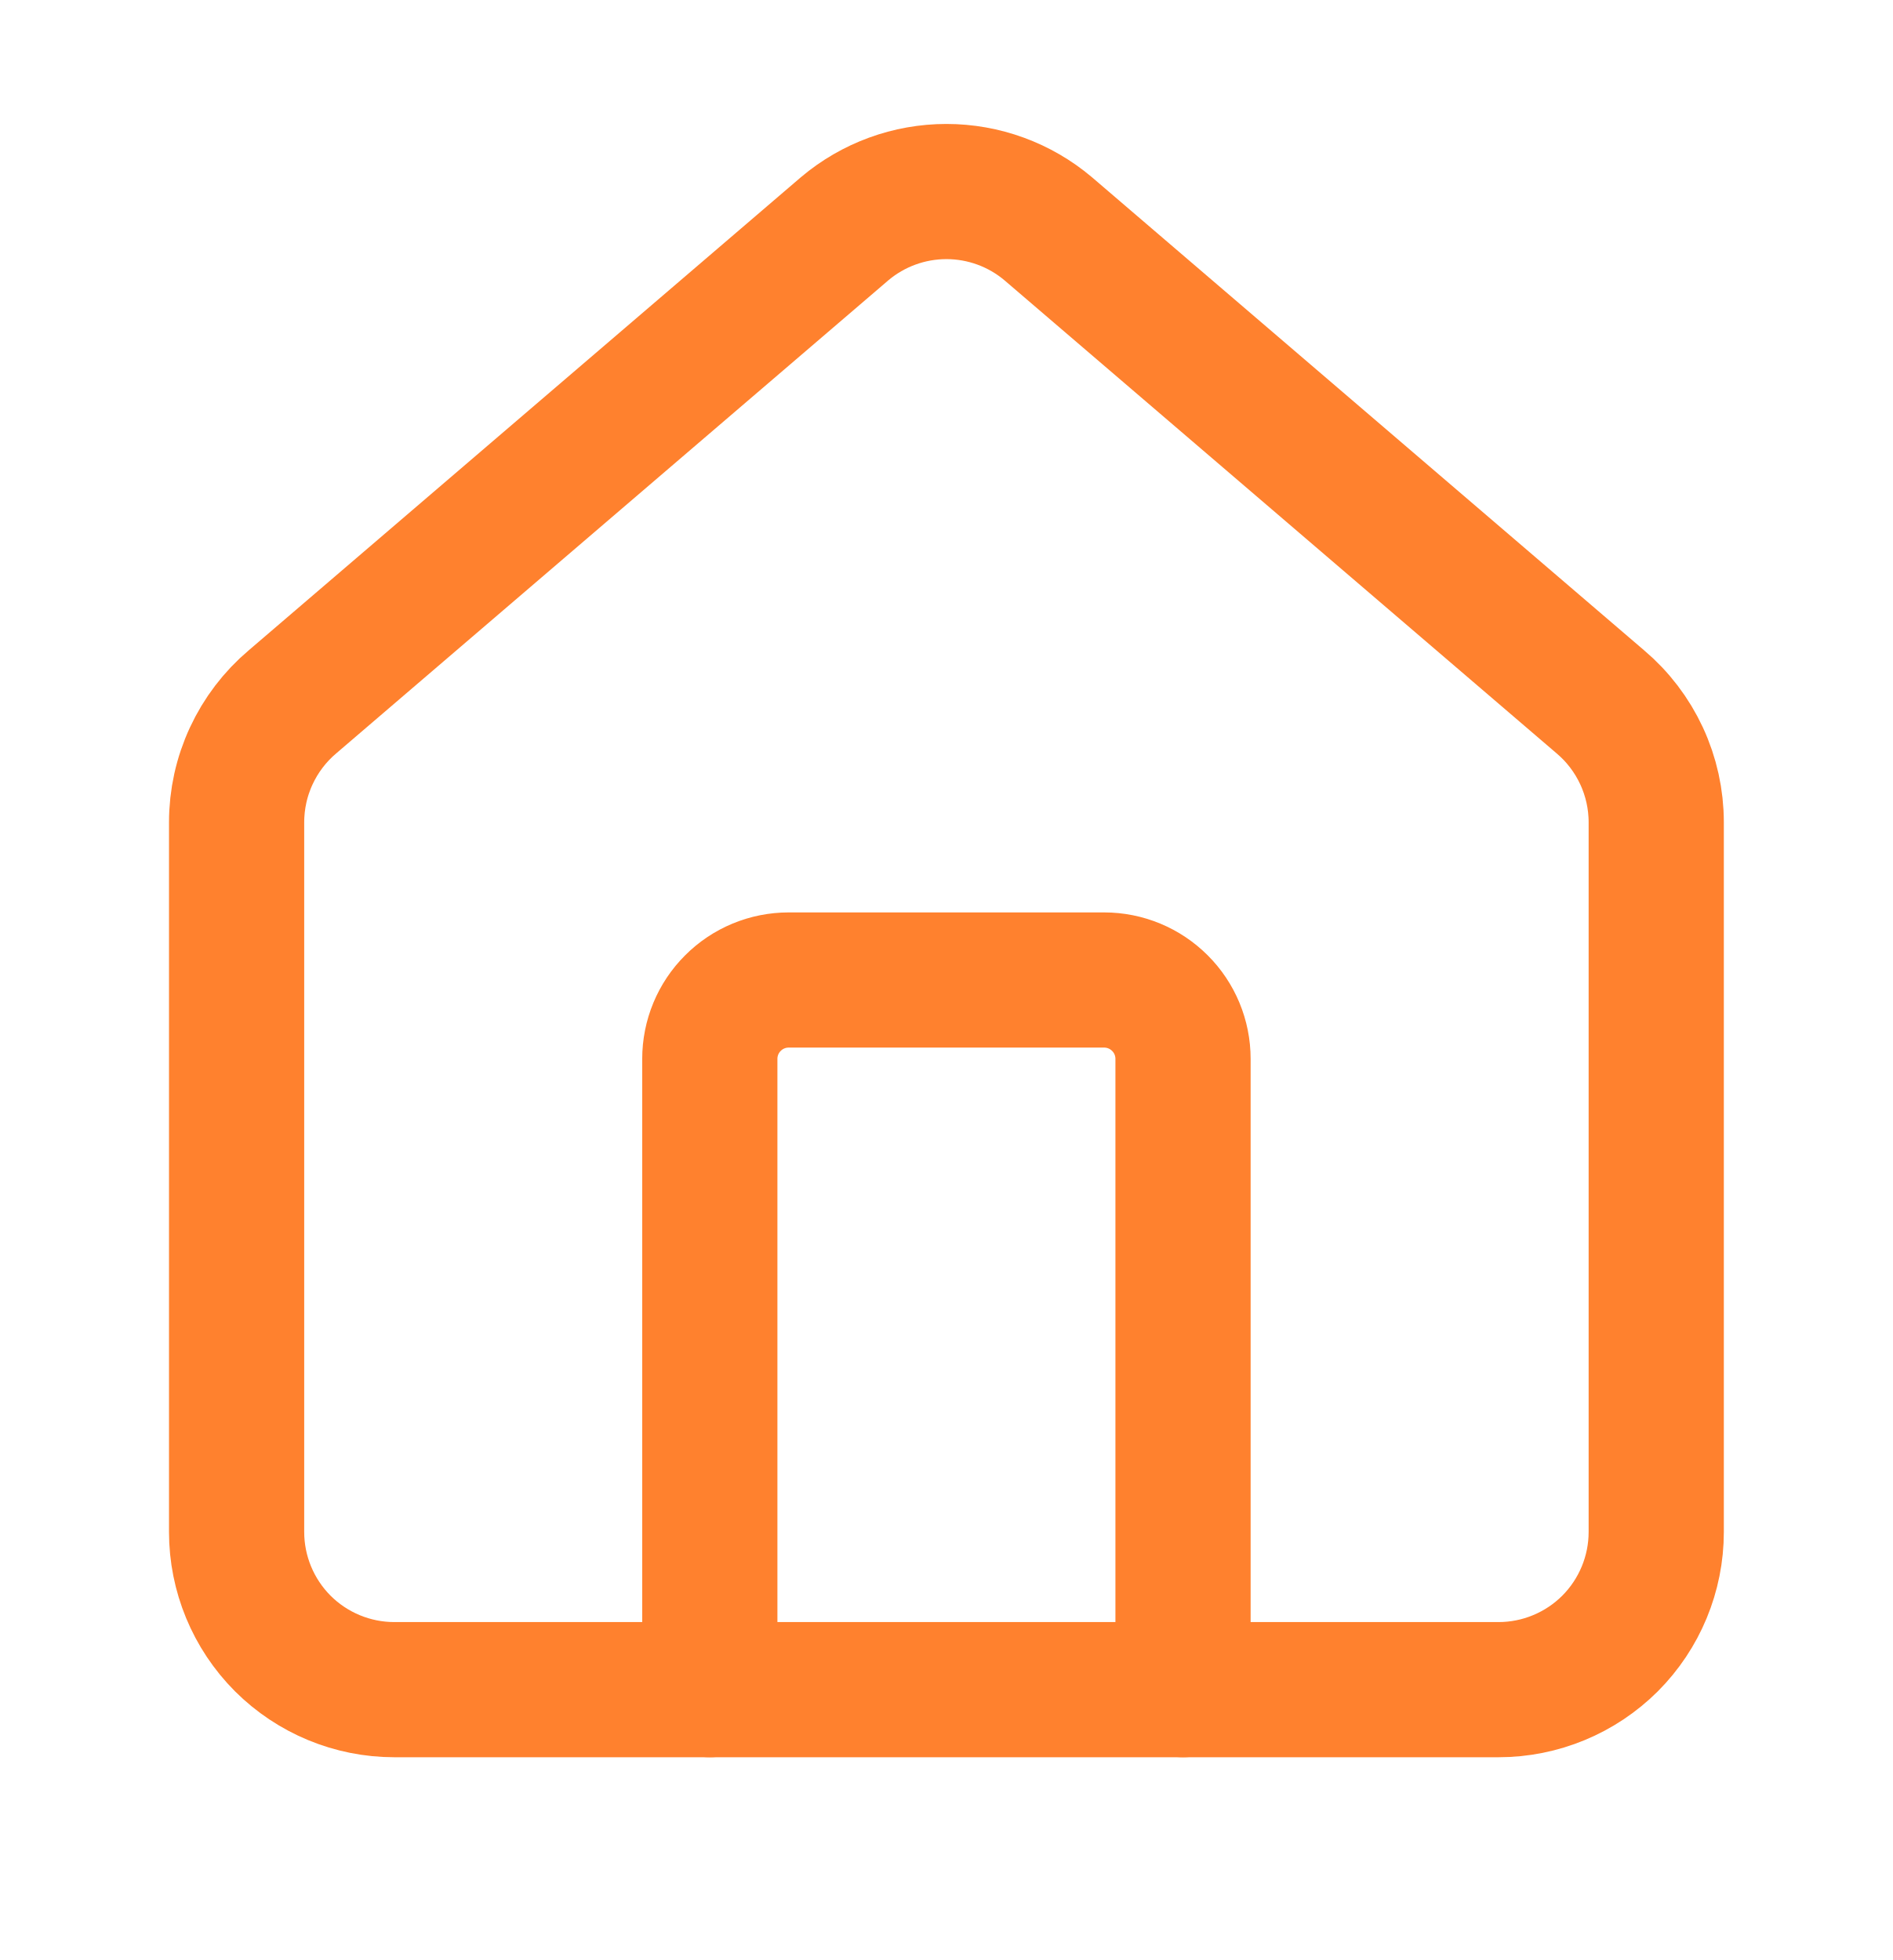
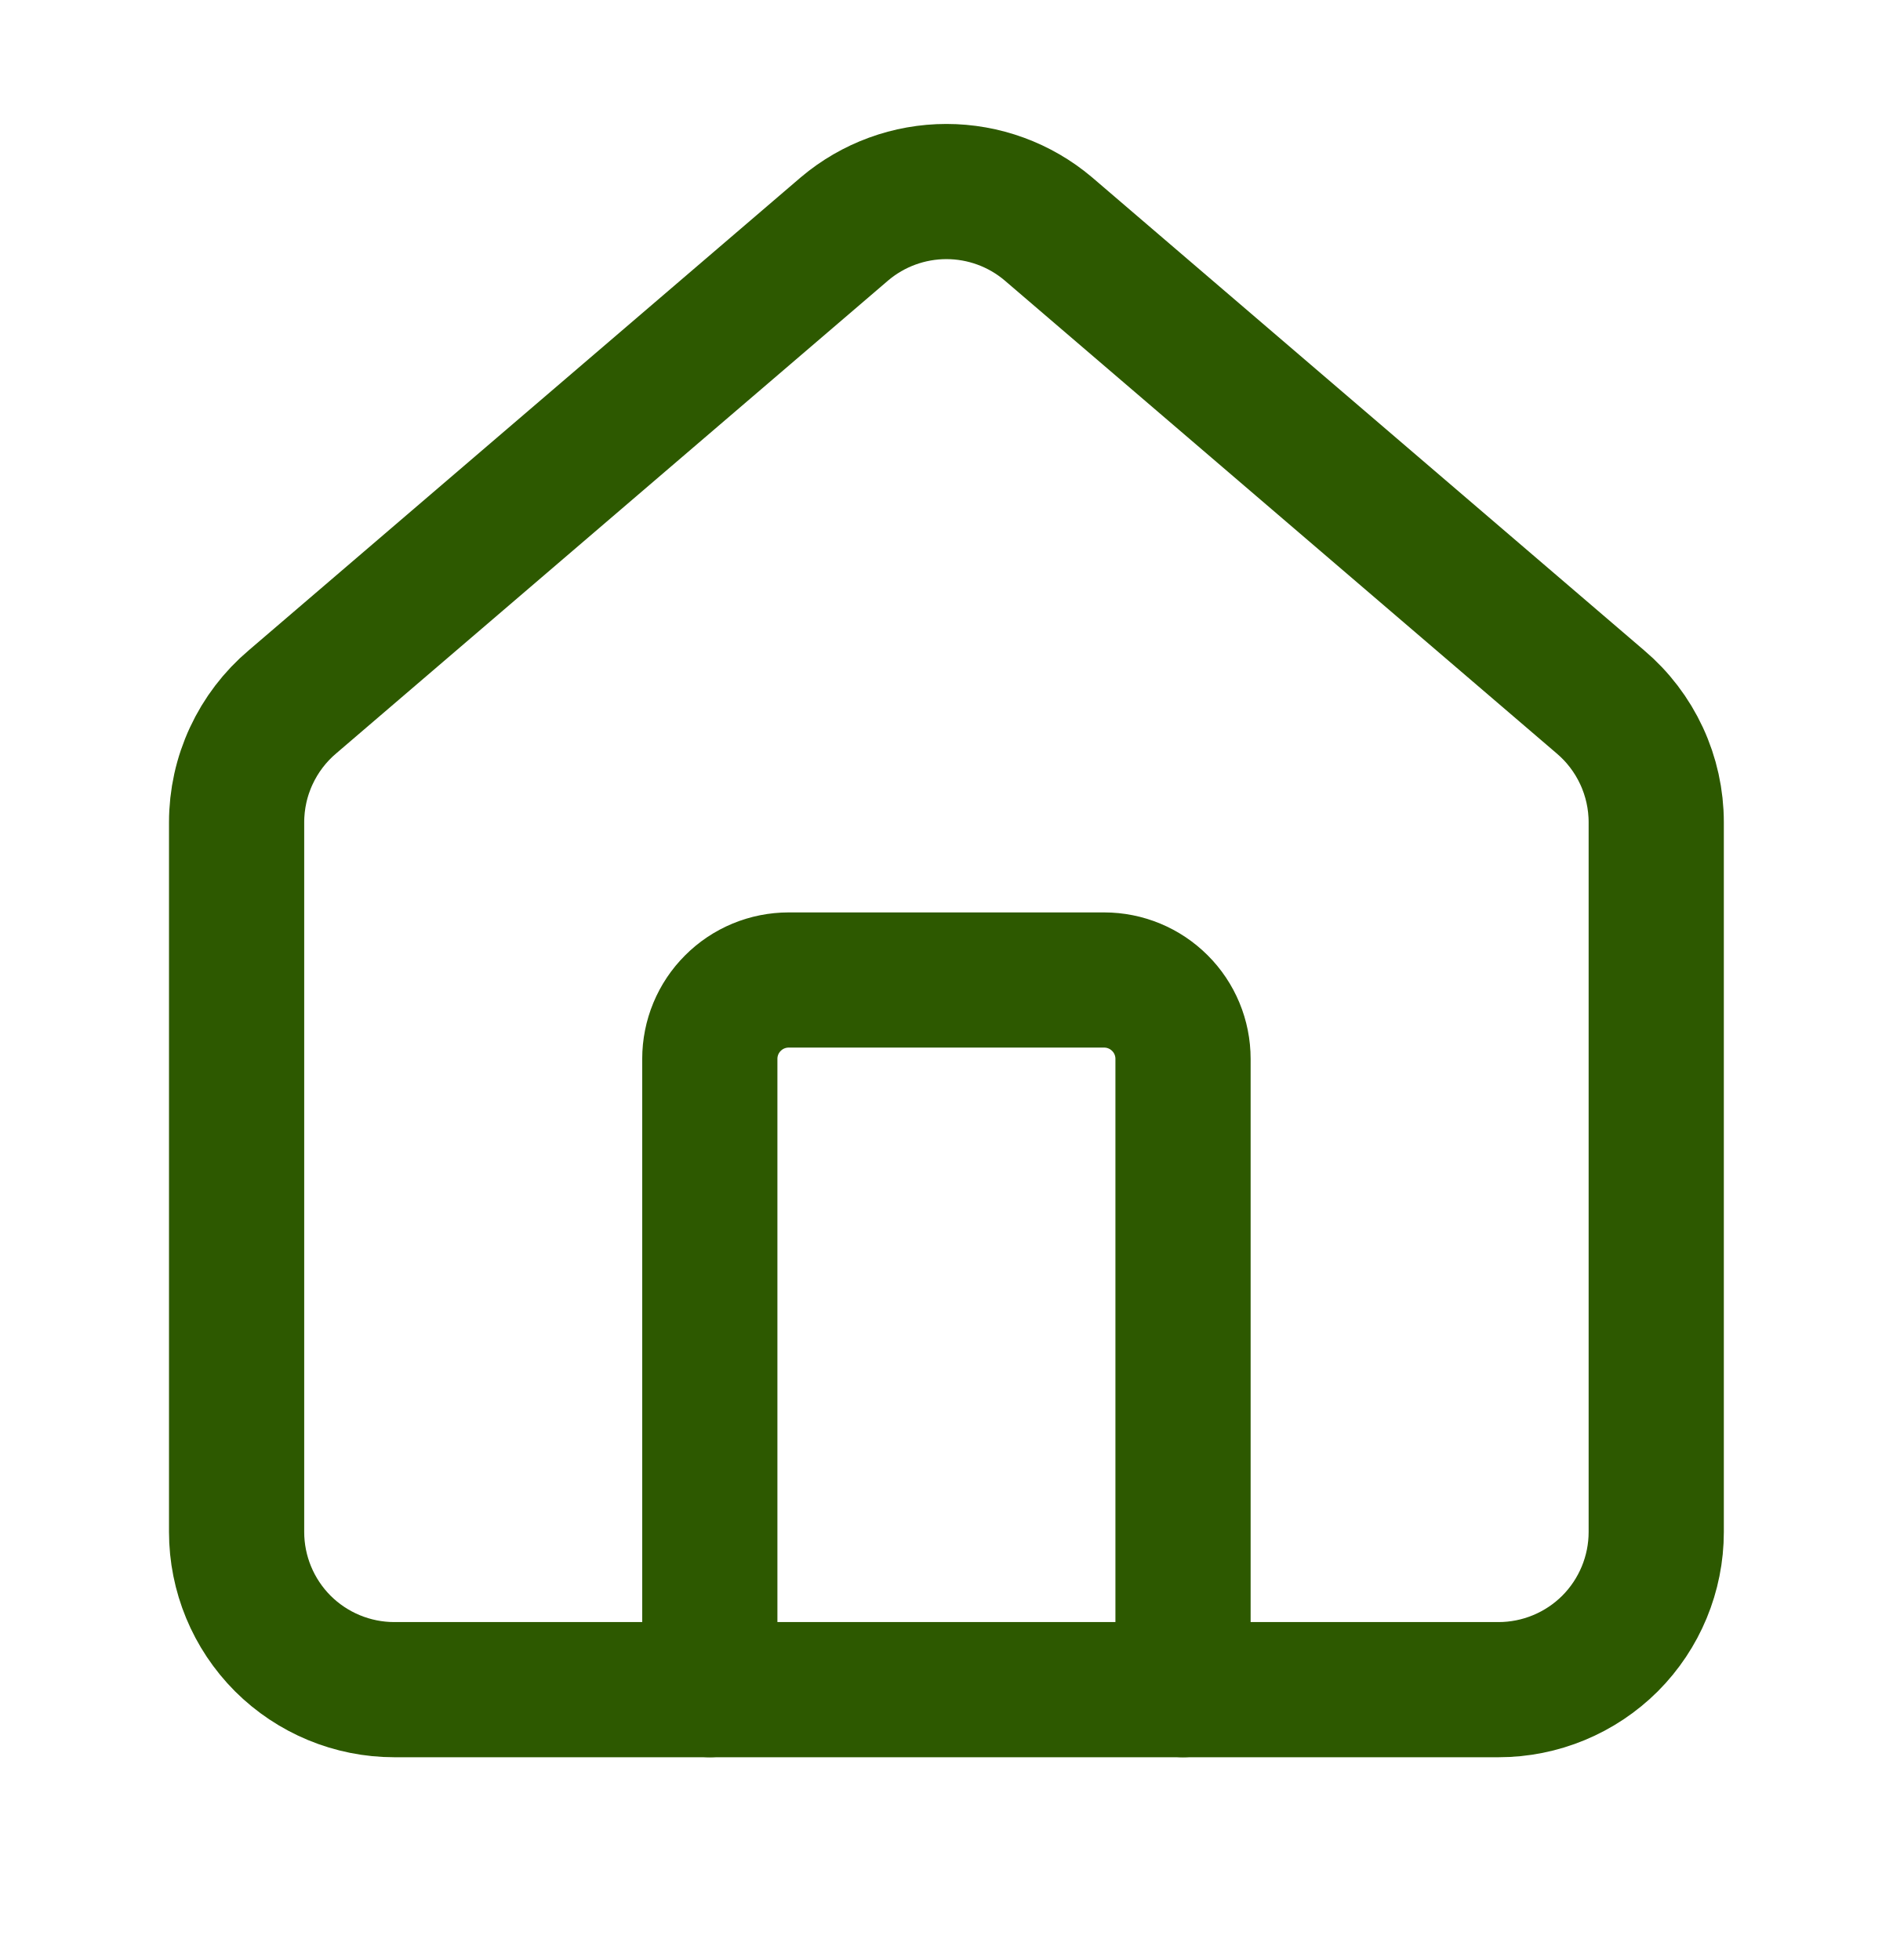
<svg xmlns="http://www.w3.org/2000/svg" width="28" height="29" viewBox="0 0 28 29" fill="none">
-   <path d="M17.5 25V15.667C17.5 15.357 17.377 15.06 17.158 14.842C16.939 14.623 16.643 14.5 16.333 14.5H11.667C11.357 14.5 11.06 14.623 10.842 14.842C10.623 15.06 10.5 15.357 10.5 15.667V25" stroke="#FF812E" stroke-width="2" stroke-linecap="round" stroke-linejoin="round" />
-   <path d="M3.5 12.167C3.5 11.827 3.574 11.492 3.717 11.184C3.86 10.876 4.068 10.603 4.327 10.384L12.494 3.385C12.915 3.029 13.449 2.834 14 2.834C14.551 2.834 15.085 3.029 15.506 3.385L23.673 10.384C23.932 10.603 24.14 10.876 24.283 11.184C24.426 11.492 24.5 11.827 24.5 12.167V22.667C24.5 23.285 24.254 23.879 23.817 24.317C23.379 24.754 22.785 25 22.167 25H5.833C5.214 25 4.621 24.754 4.183 24.317C3.746 23.879 3.5 23.285 3.5 22.667V12.167Z" stroke="#FF812E" stroke-width="2" stroke-linecap="round" stroke-linejoin="round" />
+   <path d="M17.5 25V15.667C17.5 15.357 17.377 15.06 17.158 14.842C16.939 14.623 16.643 14.5 16.333 14.5H11.667C11.357 14.5 11.06 14.623 10.842 14.842C10.623 15.06 10.5 15.357 10.5 15.667V25" stroke="#2D5900" stroke-width="2" stroke-linecap="round" stroke-linejoin="round" />
+   <path d="M3.5 12.167C3.5 11.827 3.574 11.492 3.717 11.184C3.86 10.876 4.068 10.603 4.327 10.384L12.494 3.385C12.915 3.029 13.449 2.834 14 2.834C14.551 2.834 15.085 3.029 15.506 3.385L23.673 10.384C23.932 10.603 24.14 10.876 24.283 11.184C24.426 11.492 24.5 11.827 24.5 12.167V22.667C24.5 23.285 24.254 23.879 23.817 24.317C23.379 24.754 22.785 25 22.167 25H5.833C5.214 25 4.621 24.754 4.183 24.317C3.746 23.879 3.5 23.285 3.5 22.667V12.167Z" stroke="#2D5900" stroke-width="2" stroke-linecap="round" stroke-linejoin="round" />
</svg>
